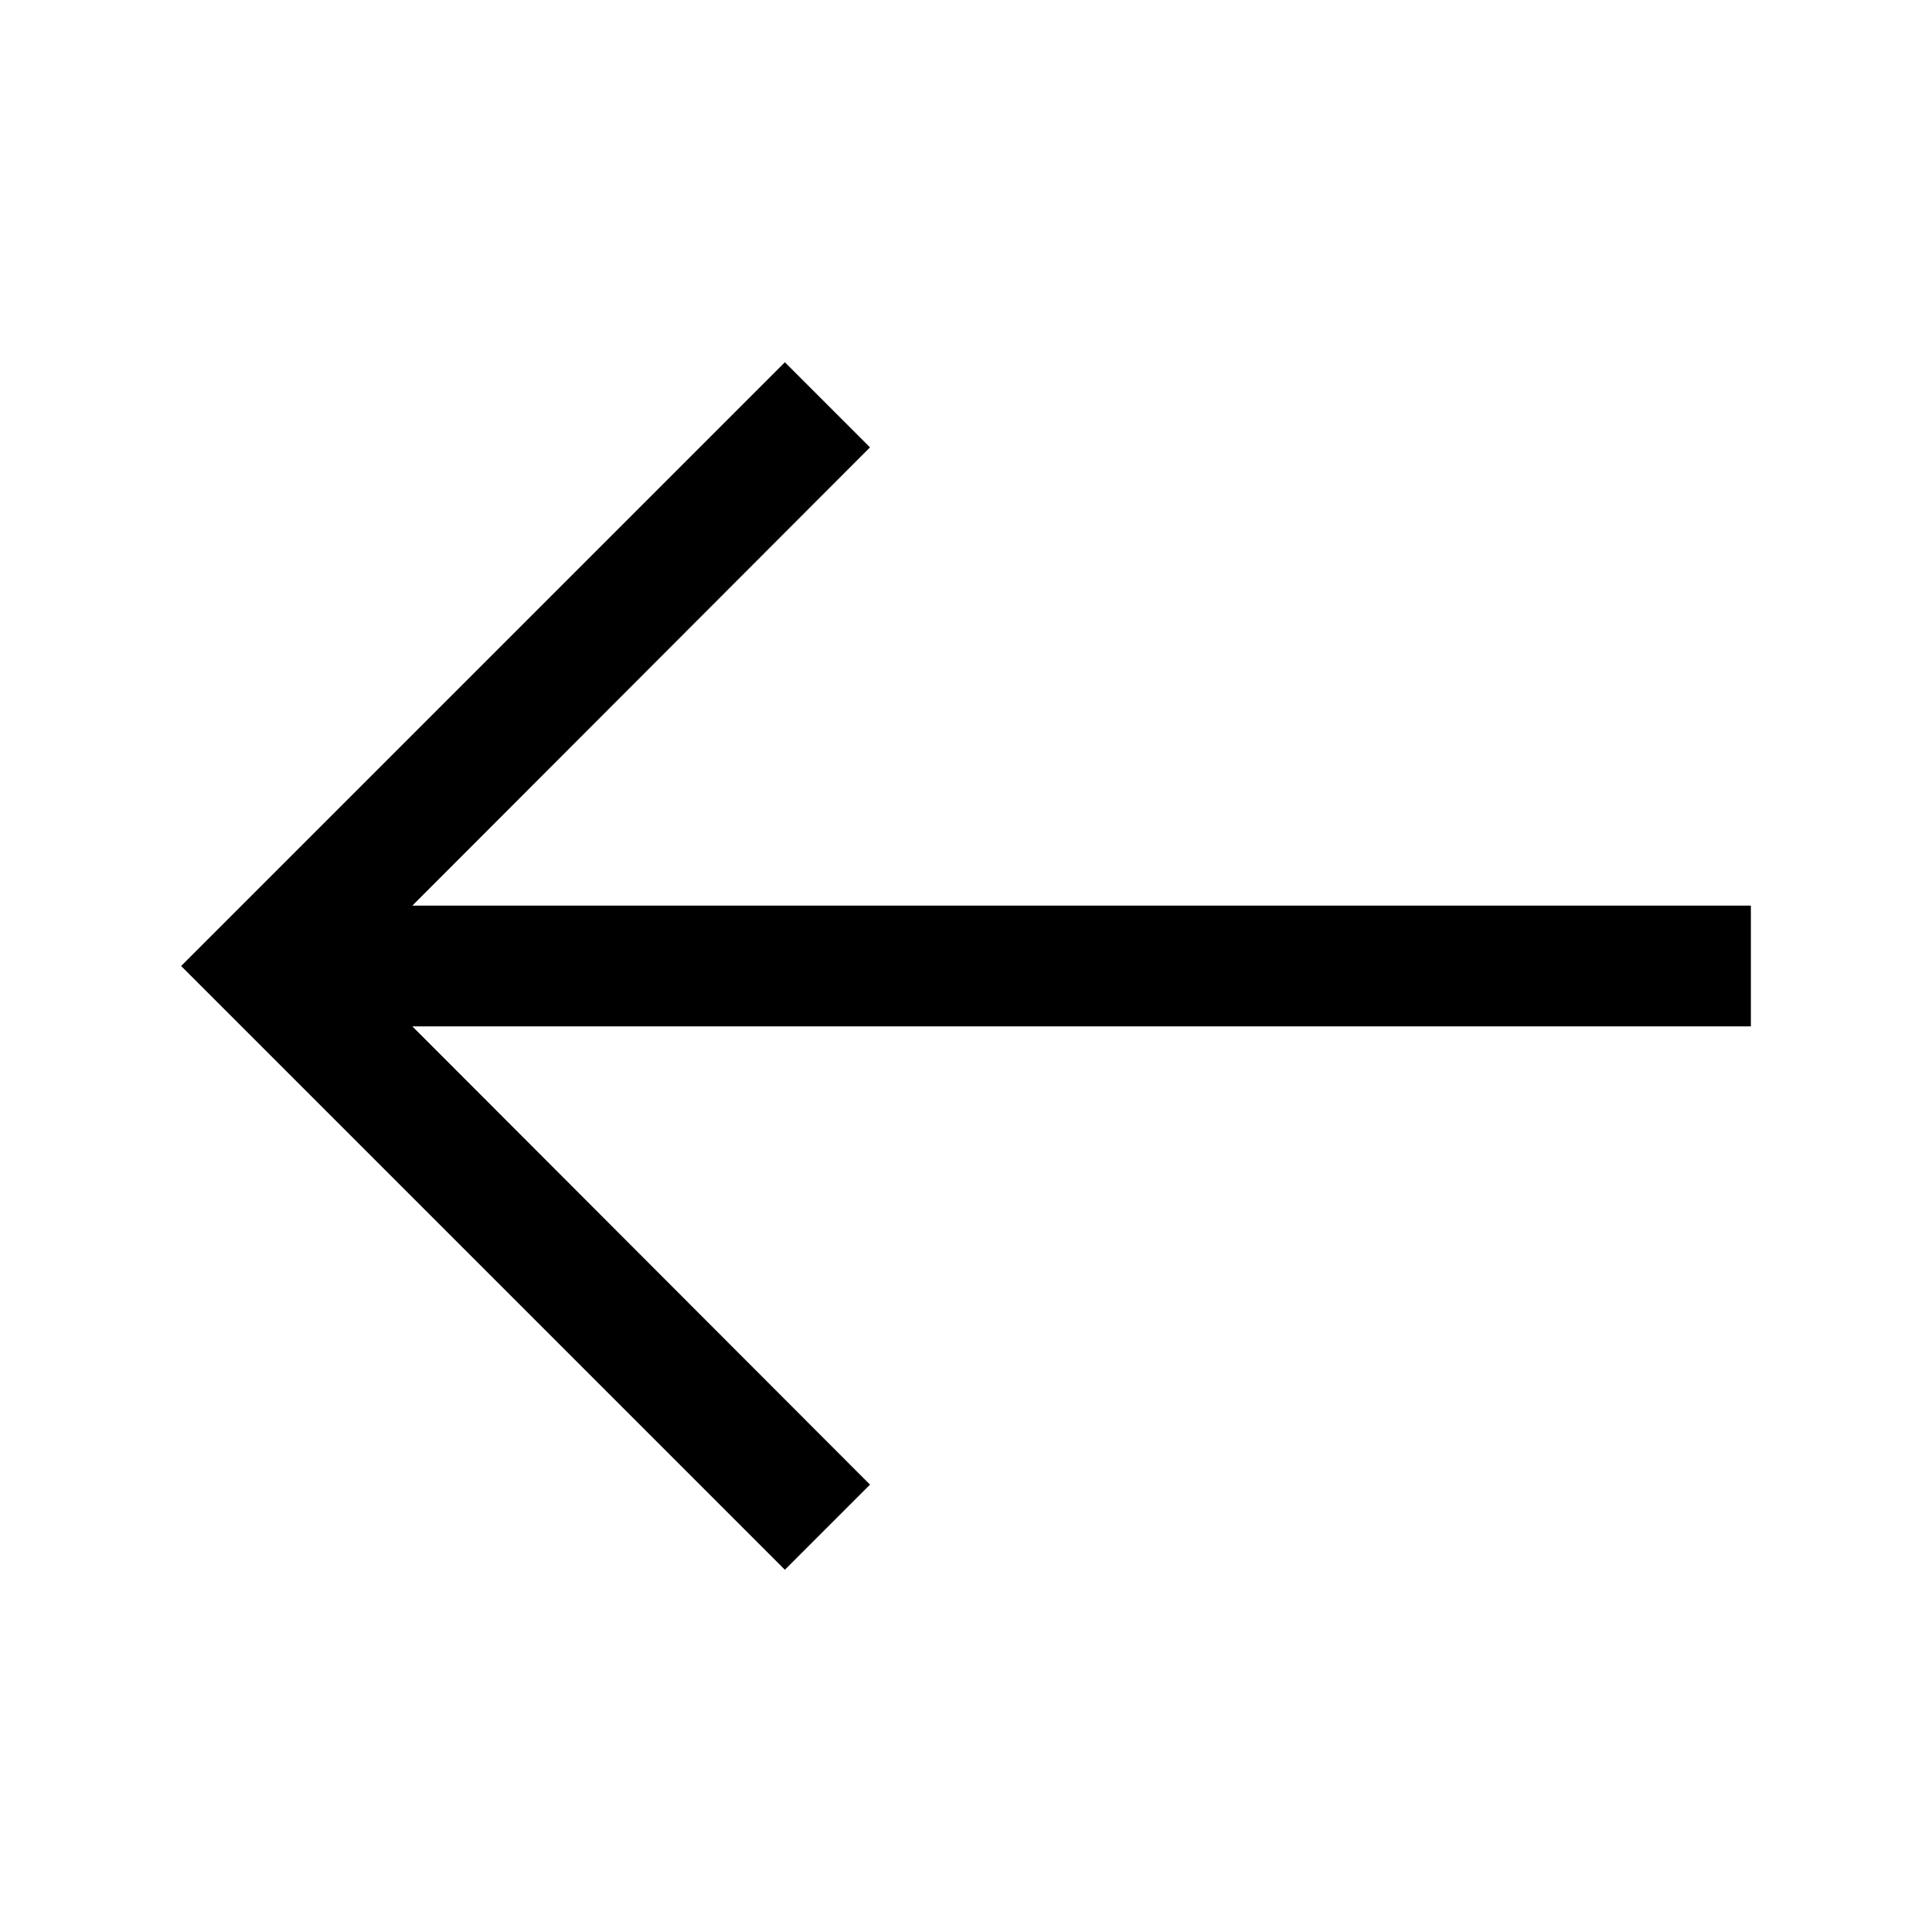
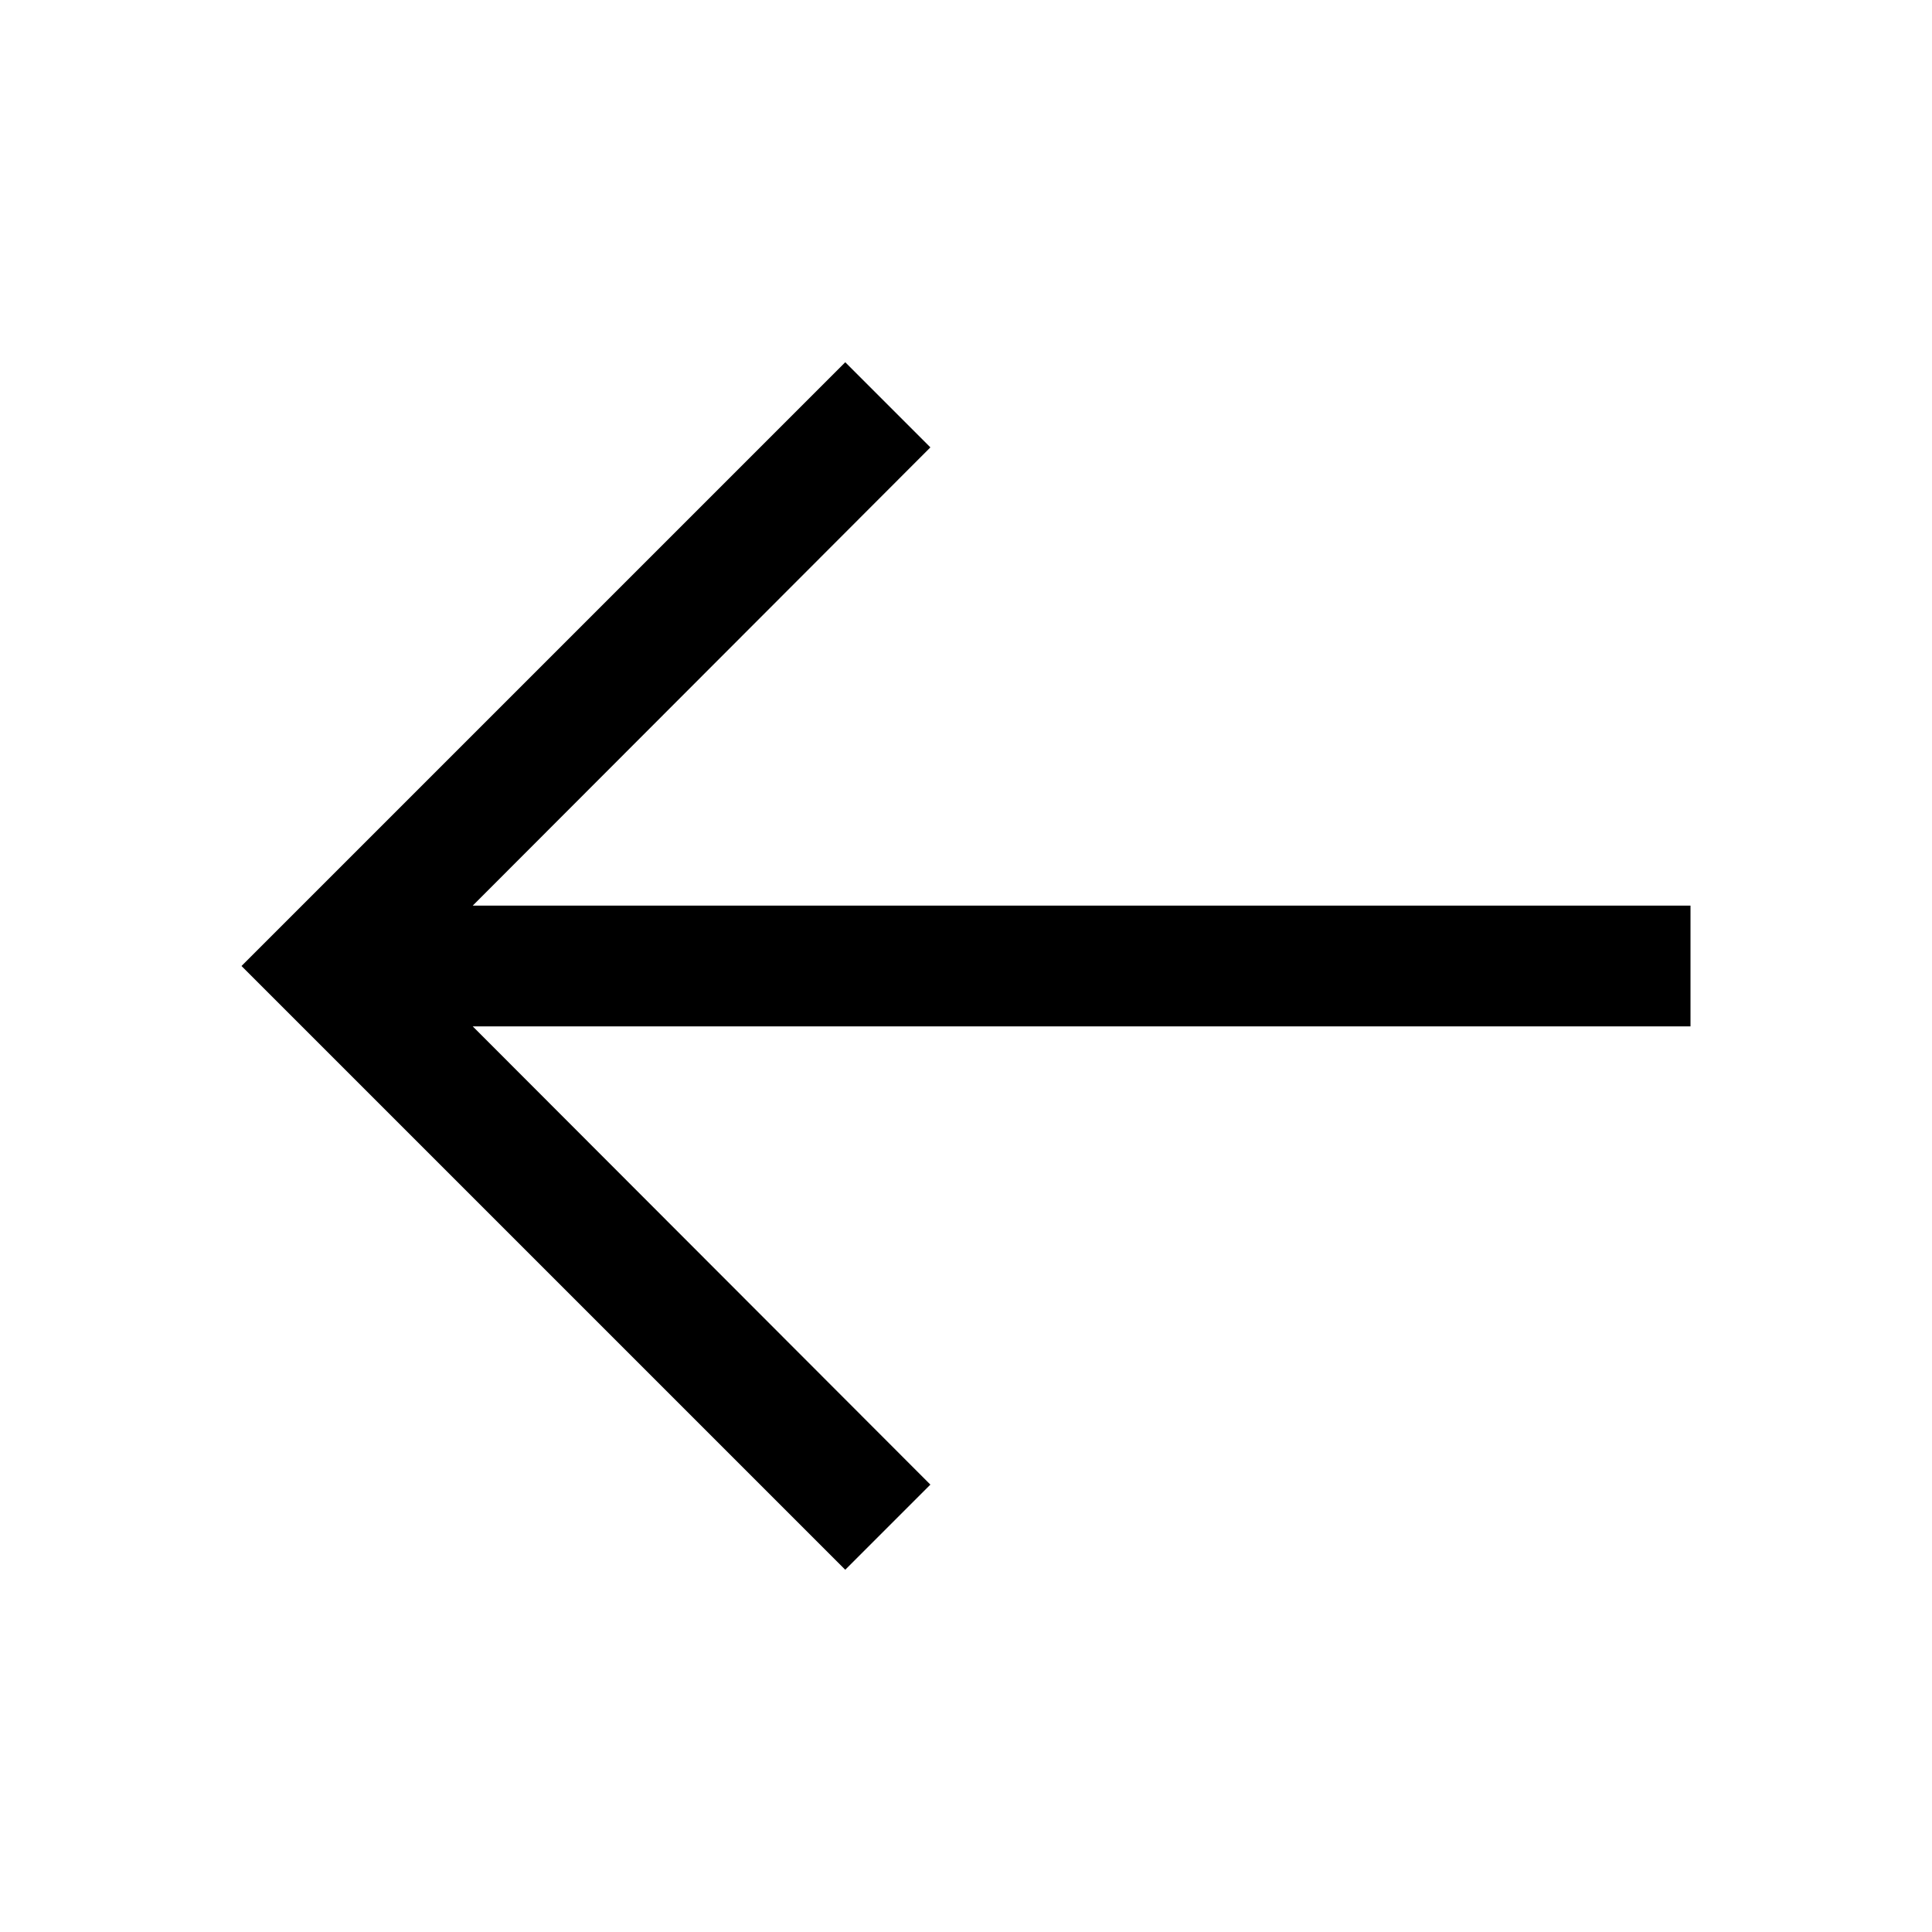
- <svg xmlns="http://www.w3.org/2000/svg" id="icon" viewBox="0 0 32 32">
+ <svg xmlns="http://www.w3.org/2000/svg" id="icon" width="32" height="32" viewBox="0 0 32 32">
  <defs>
-     <style>.cls-1{fill:none;}</style>
+     <style>
+       .cls-1 {
+         fill: none;
+       }
+     </style>
  </defs>
-   <polygon points="13 26 14.41 24.59 6.83 17 29 17 29 15 6.83 15 14.41 7.41 13 6 3 16 13 26" />
+   <polygon points="14 26 15.41 24.59 7.83 17 28 17 28 15 7.83 15 15.41 7.41 14 6 4 16 14 26" />
  <rect id="_Transparent_Rectangle_" data-name="&lt;Transparent Rectangle&gt;" class="cls-1" width="32" height="32" />
</svg>
